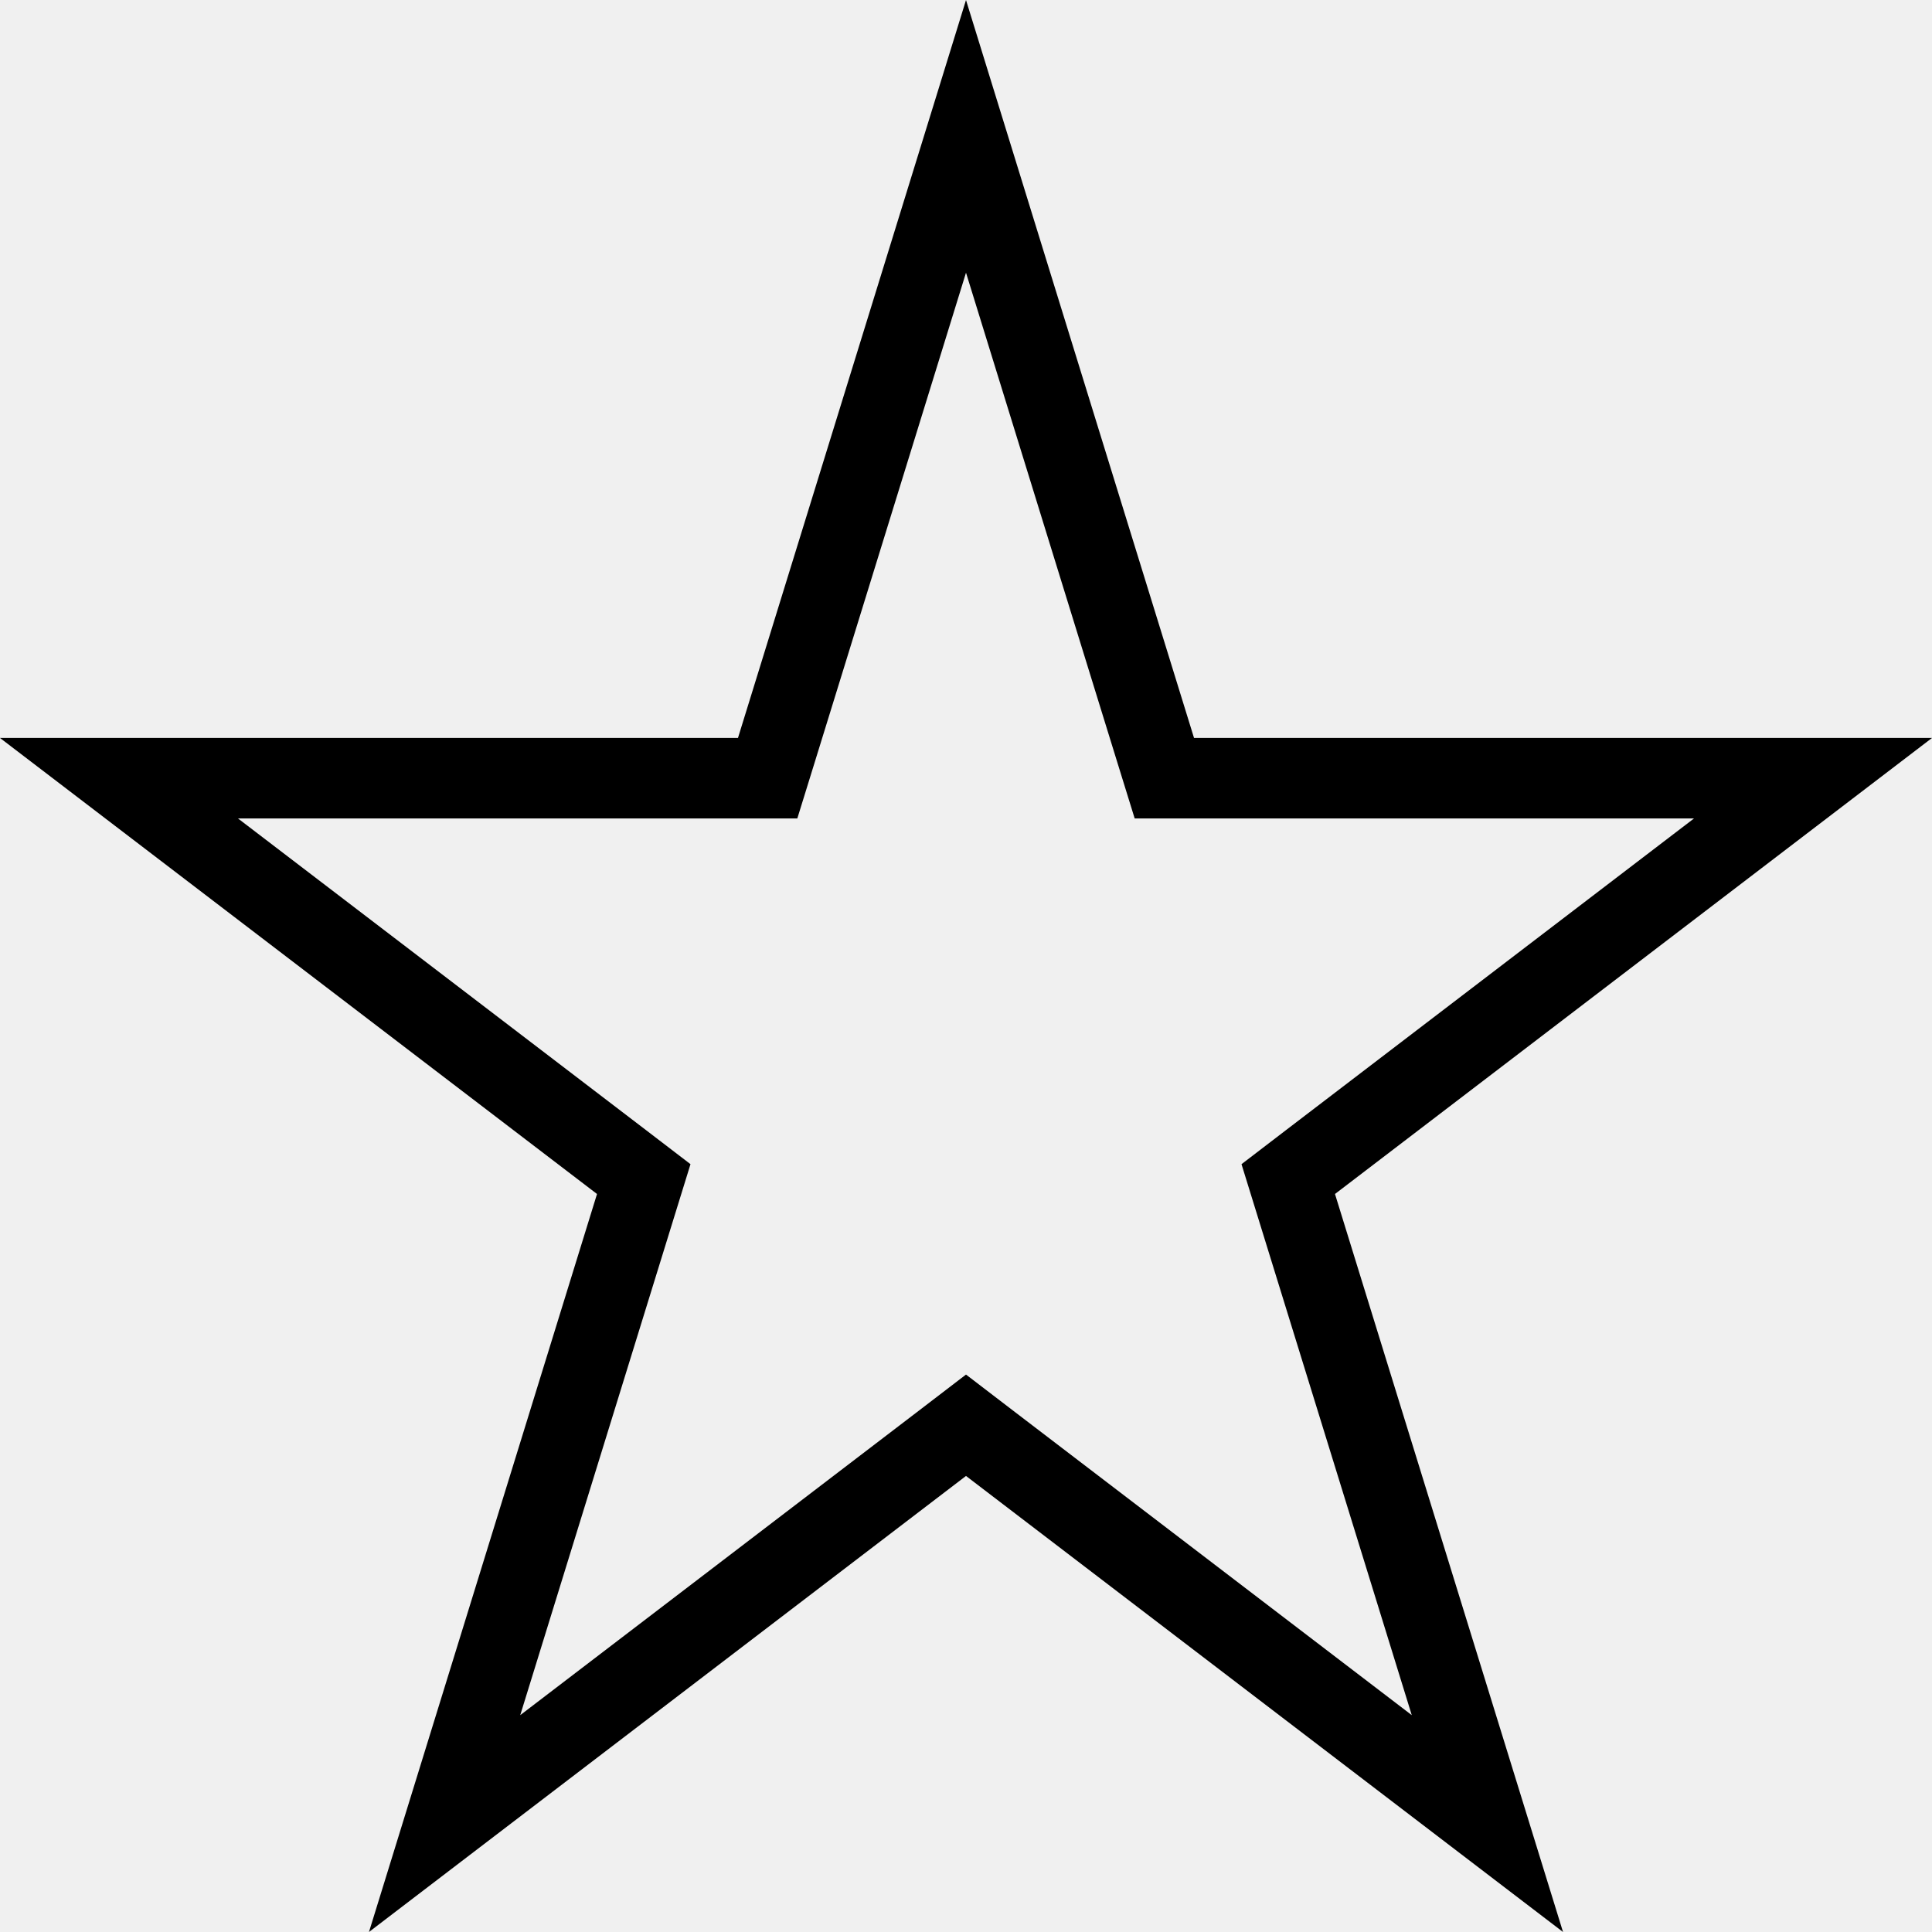
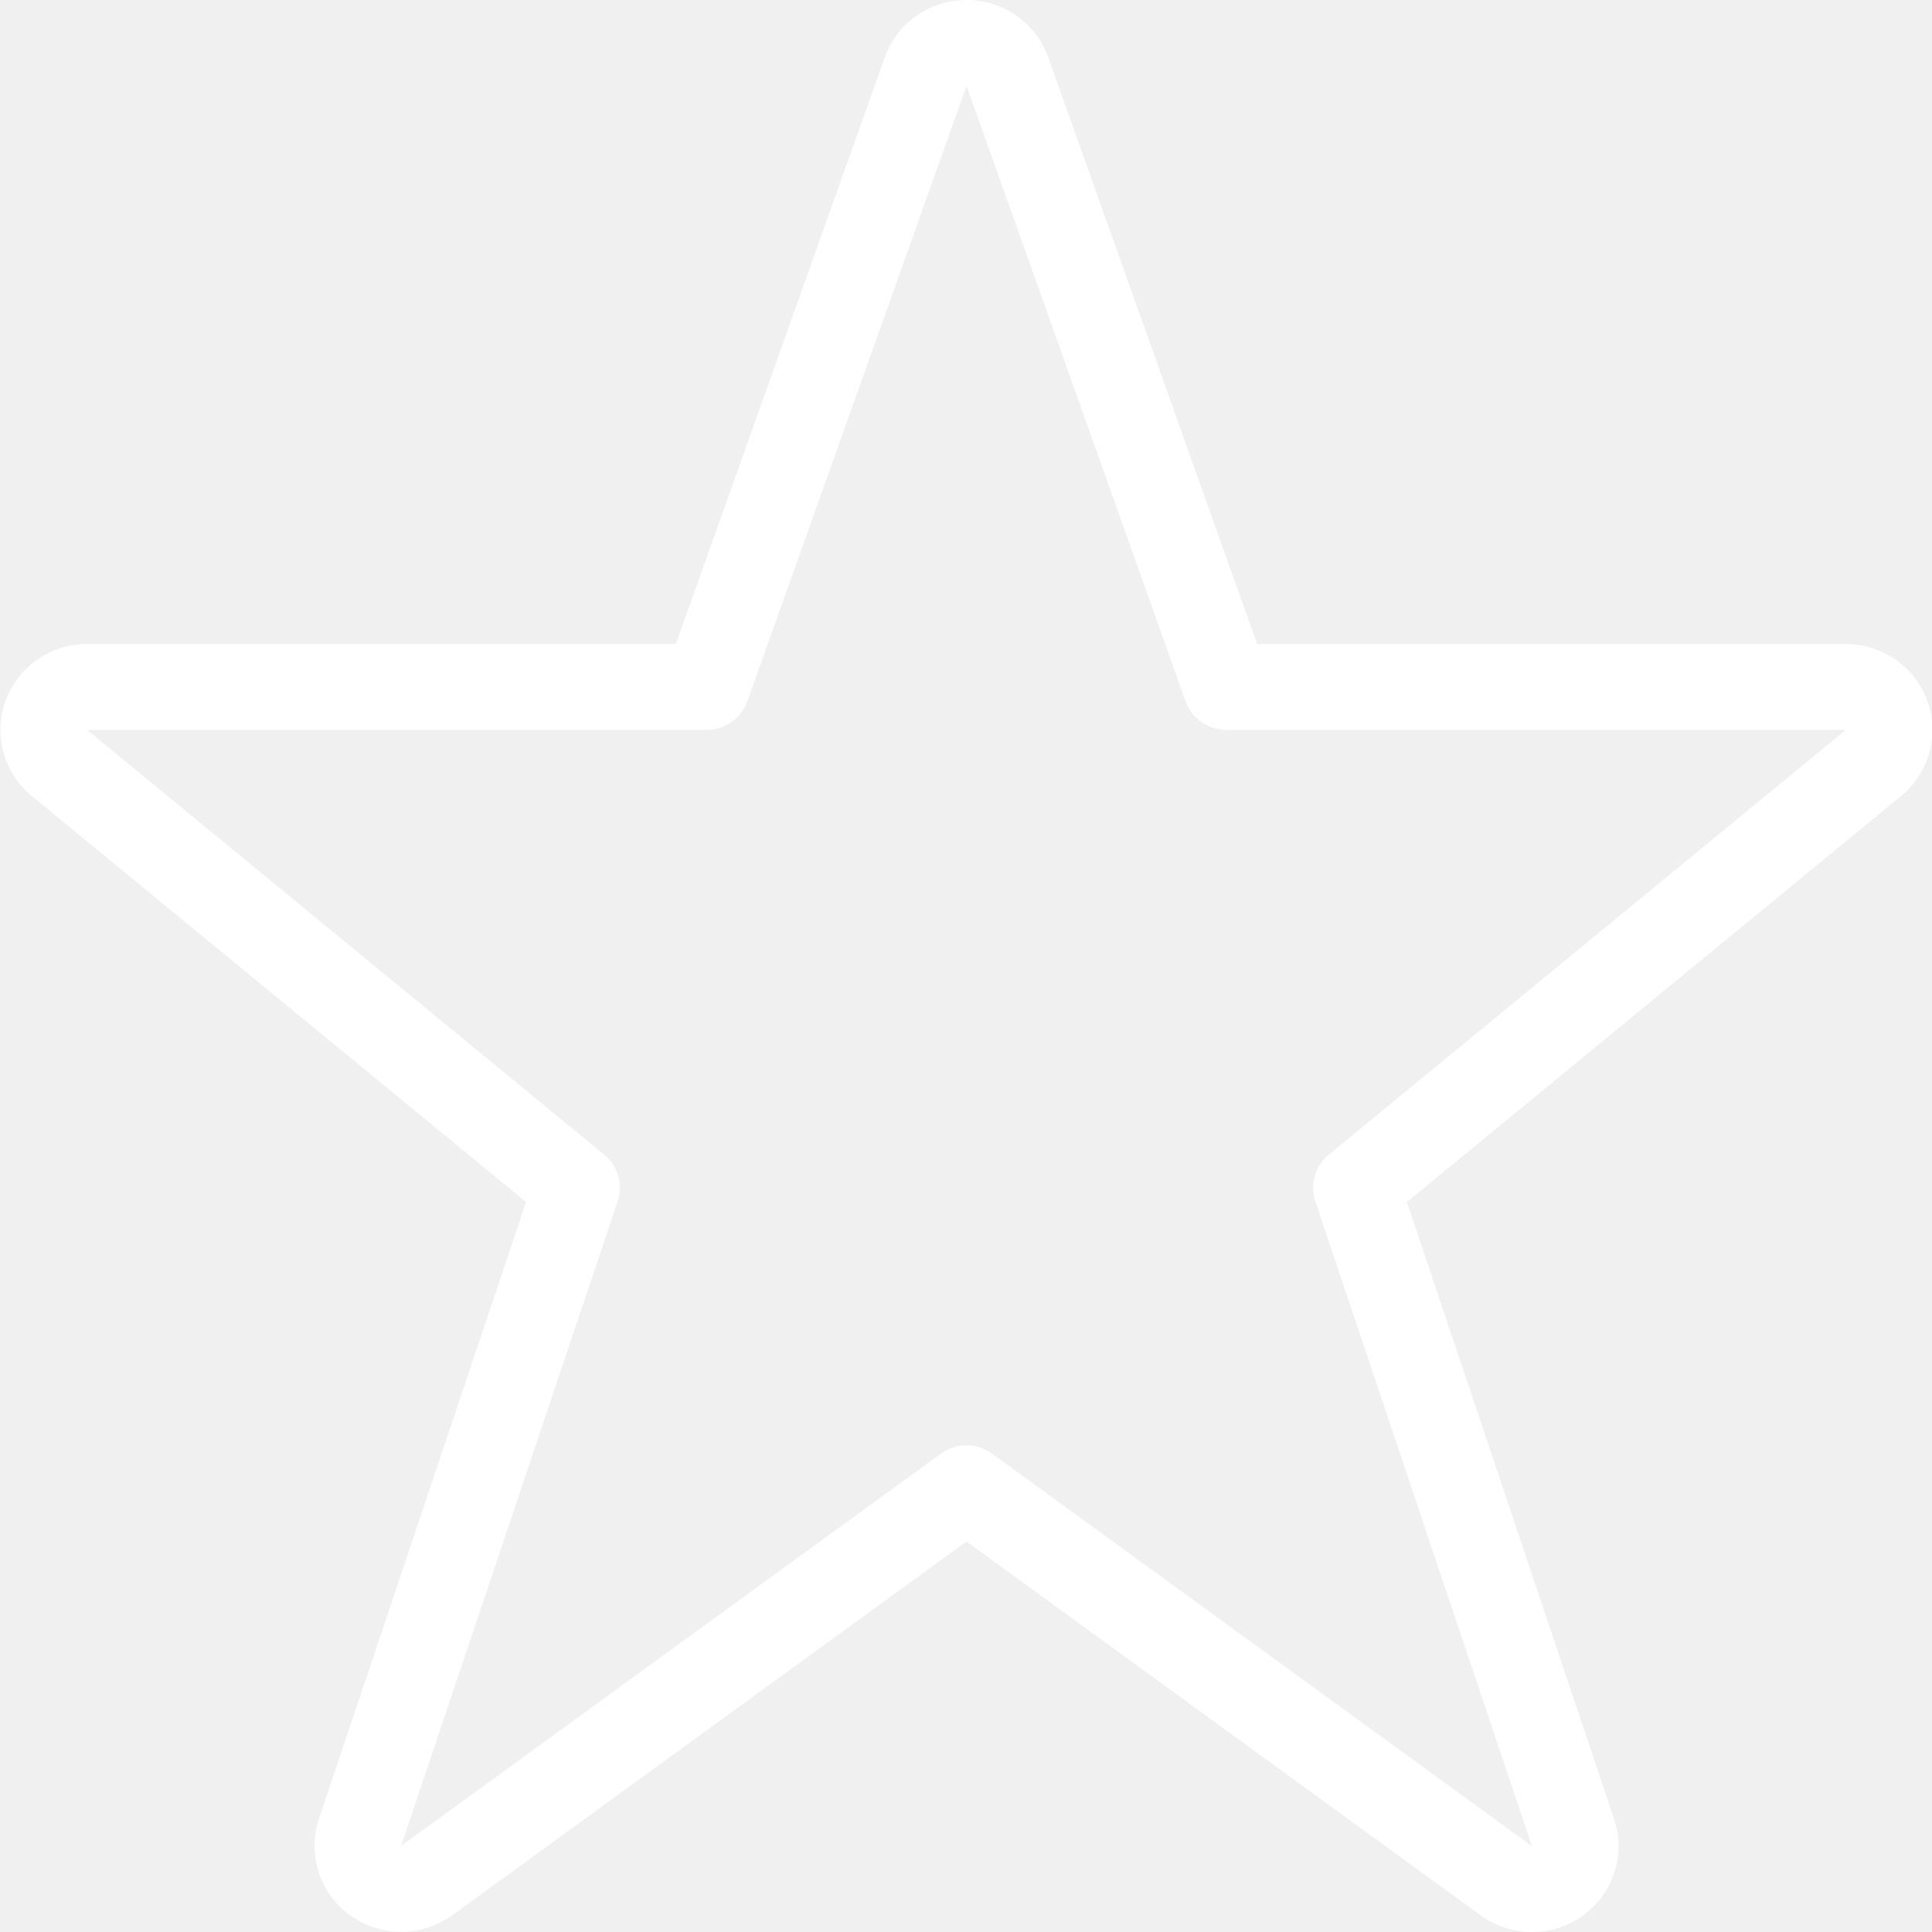
<svg xmlns="http://www.w3.org/2000/svg" width="24" height="24" viewBox="0 0 24 24" fill="none">
-   <path d="M12 1.694L14.355 9.315L14.464 9.667H14.833H22.522L16.28 14.435L16.003 14.647L16.106 14.98L18.477 22.653L12.303 17.937L12 17.705L11.697 17.937L5.523 22.653L7.894 14.98L7.997 14.647L7.72 14.435L1.478 9.667H9.167H9.536L9.645 9.315L12 1.694Z" stroke="black" />
+   <path fill-rule="evenodd" clip-rule="evenodd" d="M11.394 0.19C11.574 0.066 11.788 0 12.007 0C12.226 0 12.44 0.066 12.62 0.19C12.8 0.313 12.937 0.488 13.014 0.691L13.018 0.702L15.616 8H22.929C22.929 8 22.929 8 22.929 8C23.149 8 23.364 8.067 23.544 8.192C23.725 8.316 23.863 8.493 23.939 8.697C24.015 8.902 24.026 9.125 23.971 9.336C23.915 9.547 23.796 9.736 23.629 9.877L23.622 9.883L17.477 14.932L20.051 22.597C20.123 22.811 20.125 23.043 20.055 23.259C19.985 23.474 19.848 23.662 19.664 23.796C19.479 23.929 19.257 24 19.028 24C18.8 24 18.578 23.927 18.394 23.794L12.006 19.149L5.611 23.797C5.426 23.928 5.205 23.998 4.978 23.997C4.751 23.996 4.531 23.924 4.348 23.791C4.164 23.659 4.028 23.472 3.959 23.258C3.889 23.044 3.889 22.814 3.96 22.6L3.961 22.597L6.535 14.932L0.382 9.878C0.215 9.736 0.096 9.547 0.04 9.336C-0.015 9.125 -0.004 8.902 0.072 8.697C0.148 8.493 0.286 8.316 0.466 8.192C0.647 8.067 0.862 8 1.082 8C1.082 8 1.082 8 1.082 8H8.396L10.999 0.691C11.076 0.488 11.214 0.313 11.394 0.19ZM12.007 1.067L9.284 8.711C9.208 8.924 9.005 9.067 8.777 9.067H1.082L7.506 14.344C7.677 14.484 7.743 14.714 7.673 14.923L4.983 22.93L11.688 18.058C11.877 17.92 12.135 17.92 12.324 18.058L19.03 22.933L16.339 14.923C16.269 14.714 16.335 14.484 16.506 14.344L22.929 9.067H15.235C15.007 9.067 14.803 8.924 14.727 8.711L12.007 1.067Z" fill="white" />
</svg>
